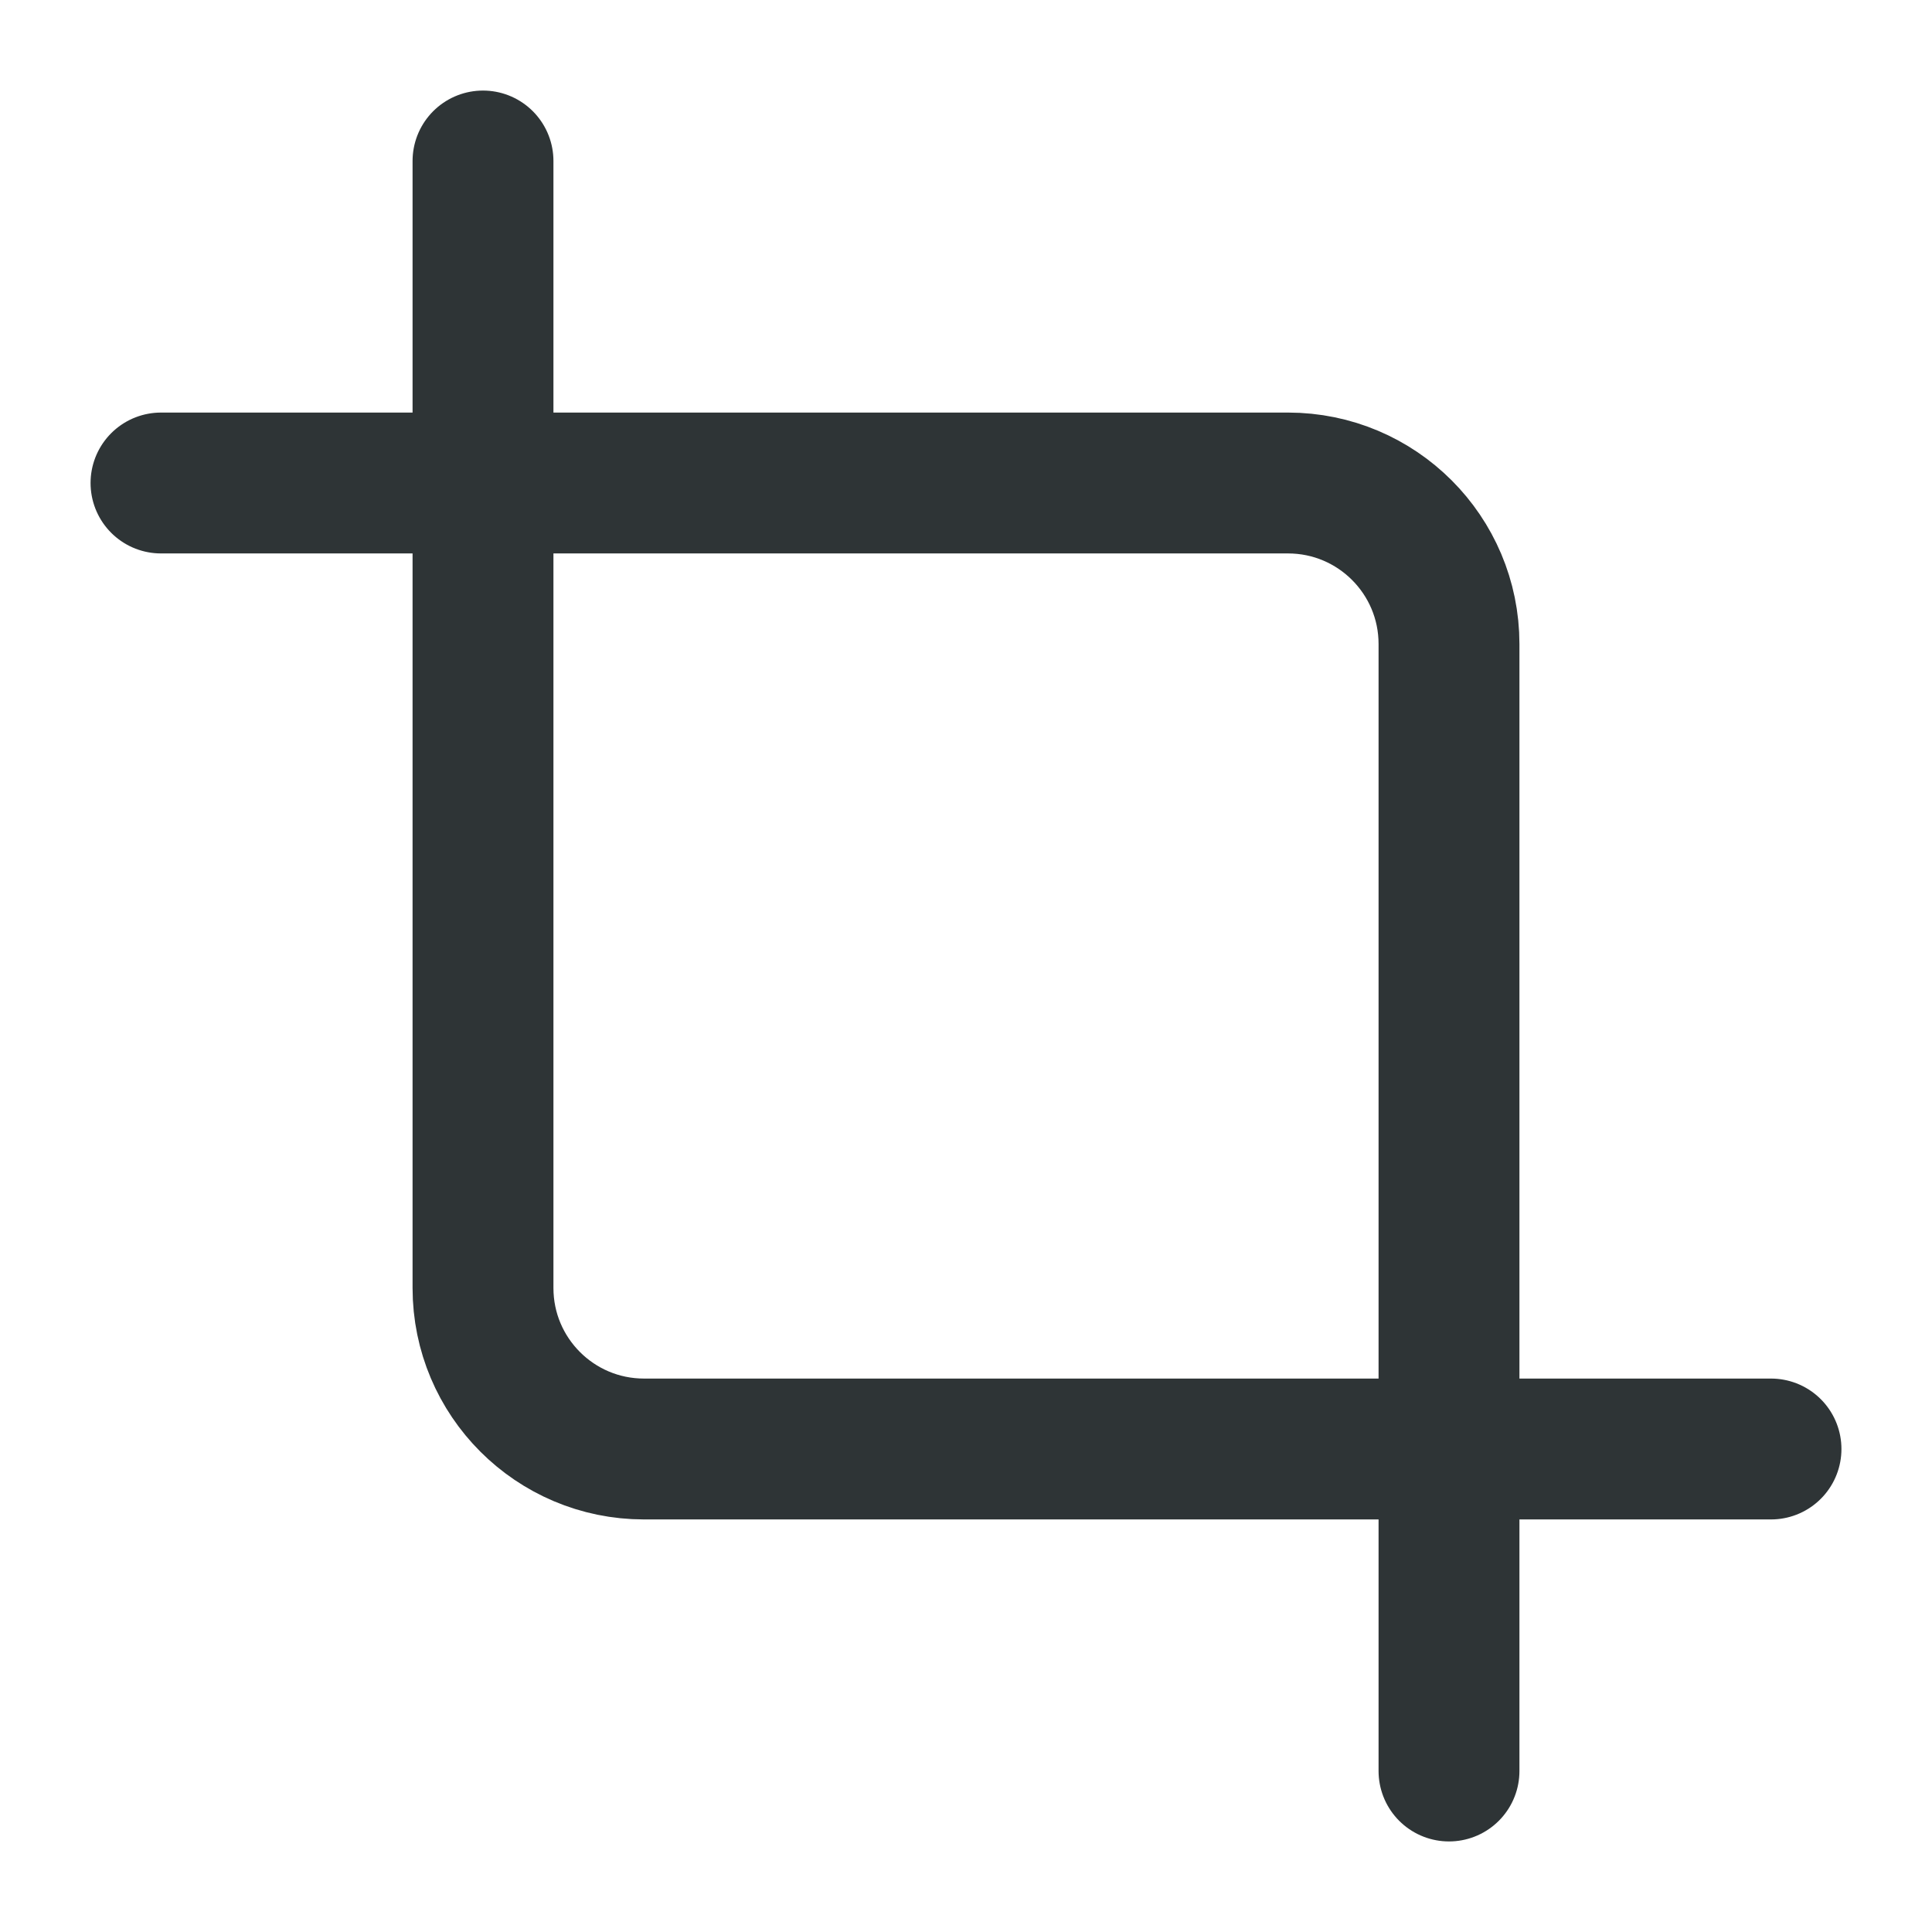
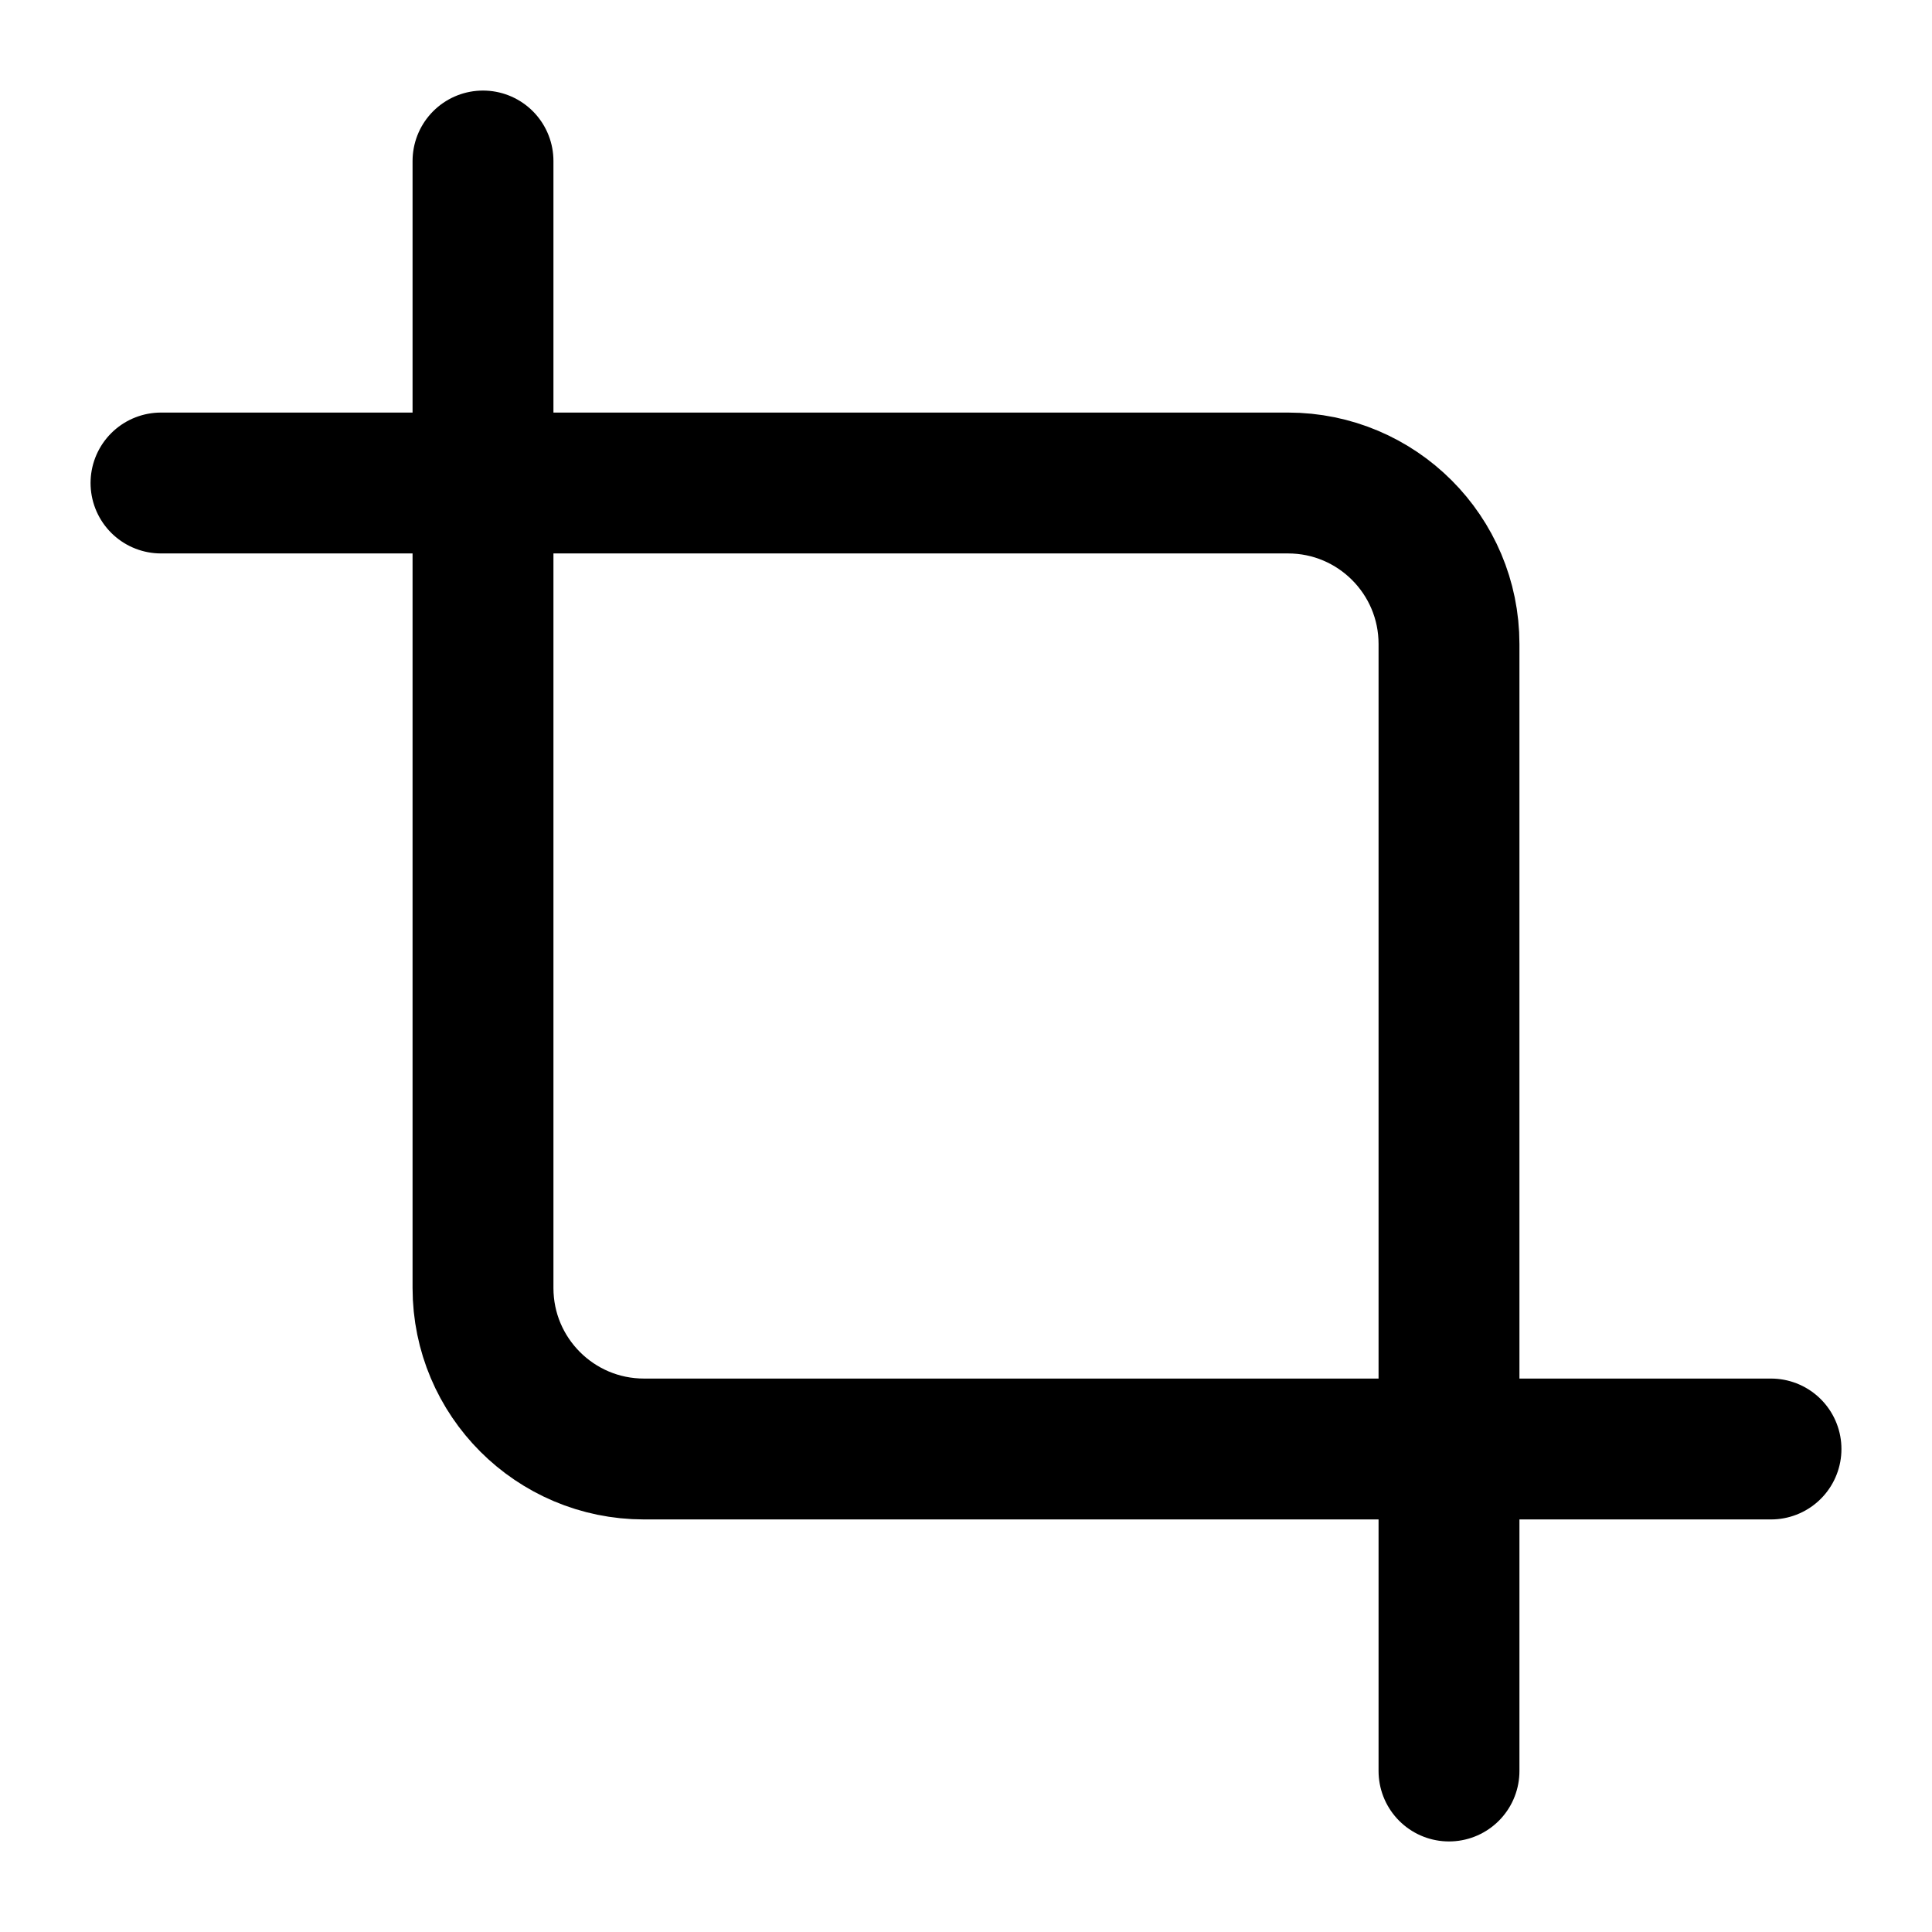
- <svg xmlns="http://www.w3.org/2000/svg" width="24" height="24" viewBox="0 0 24 24" fill="none" stroke="#2e3436" stroke-width="1.75" stroke-linecap="round" stroke-linejoin="round" class="lucide lucide-crop-icon lucide-crop">
+ <svg xmlns="http://www.w3.org/2000/svg" width="24" height="24" viewBox="0 0 24 24" fill="none" stroke="currentColor" stroke-width="1.75" stroke-linecap="round" stroke-linejoin="round" class="lucide lucide-crop-icon lucide-crop">
  <path d="M6 2v14a2 2 0 0 0 2 2h14" />
  <path d="M18 22V8a2 2 0 0 0-2-2H2" />
</svg>
